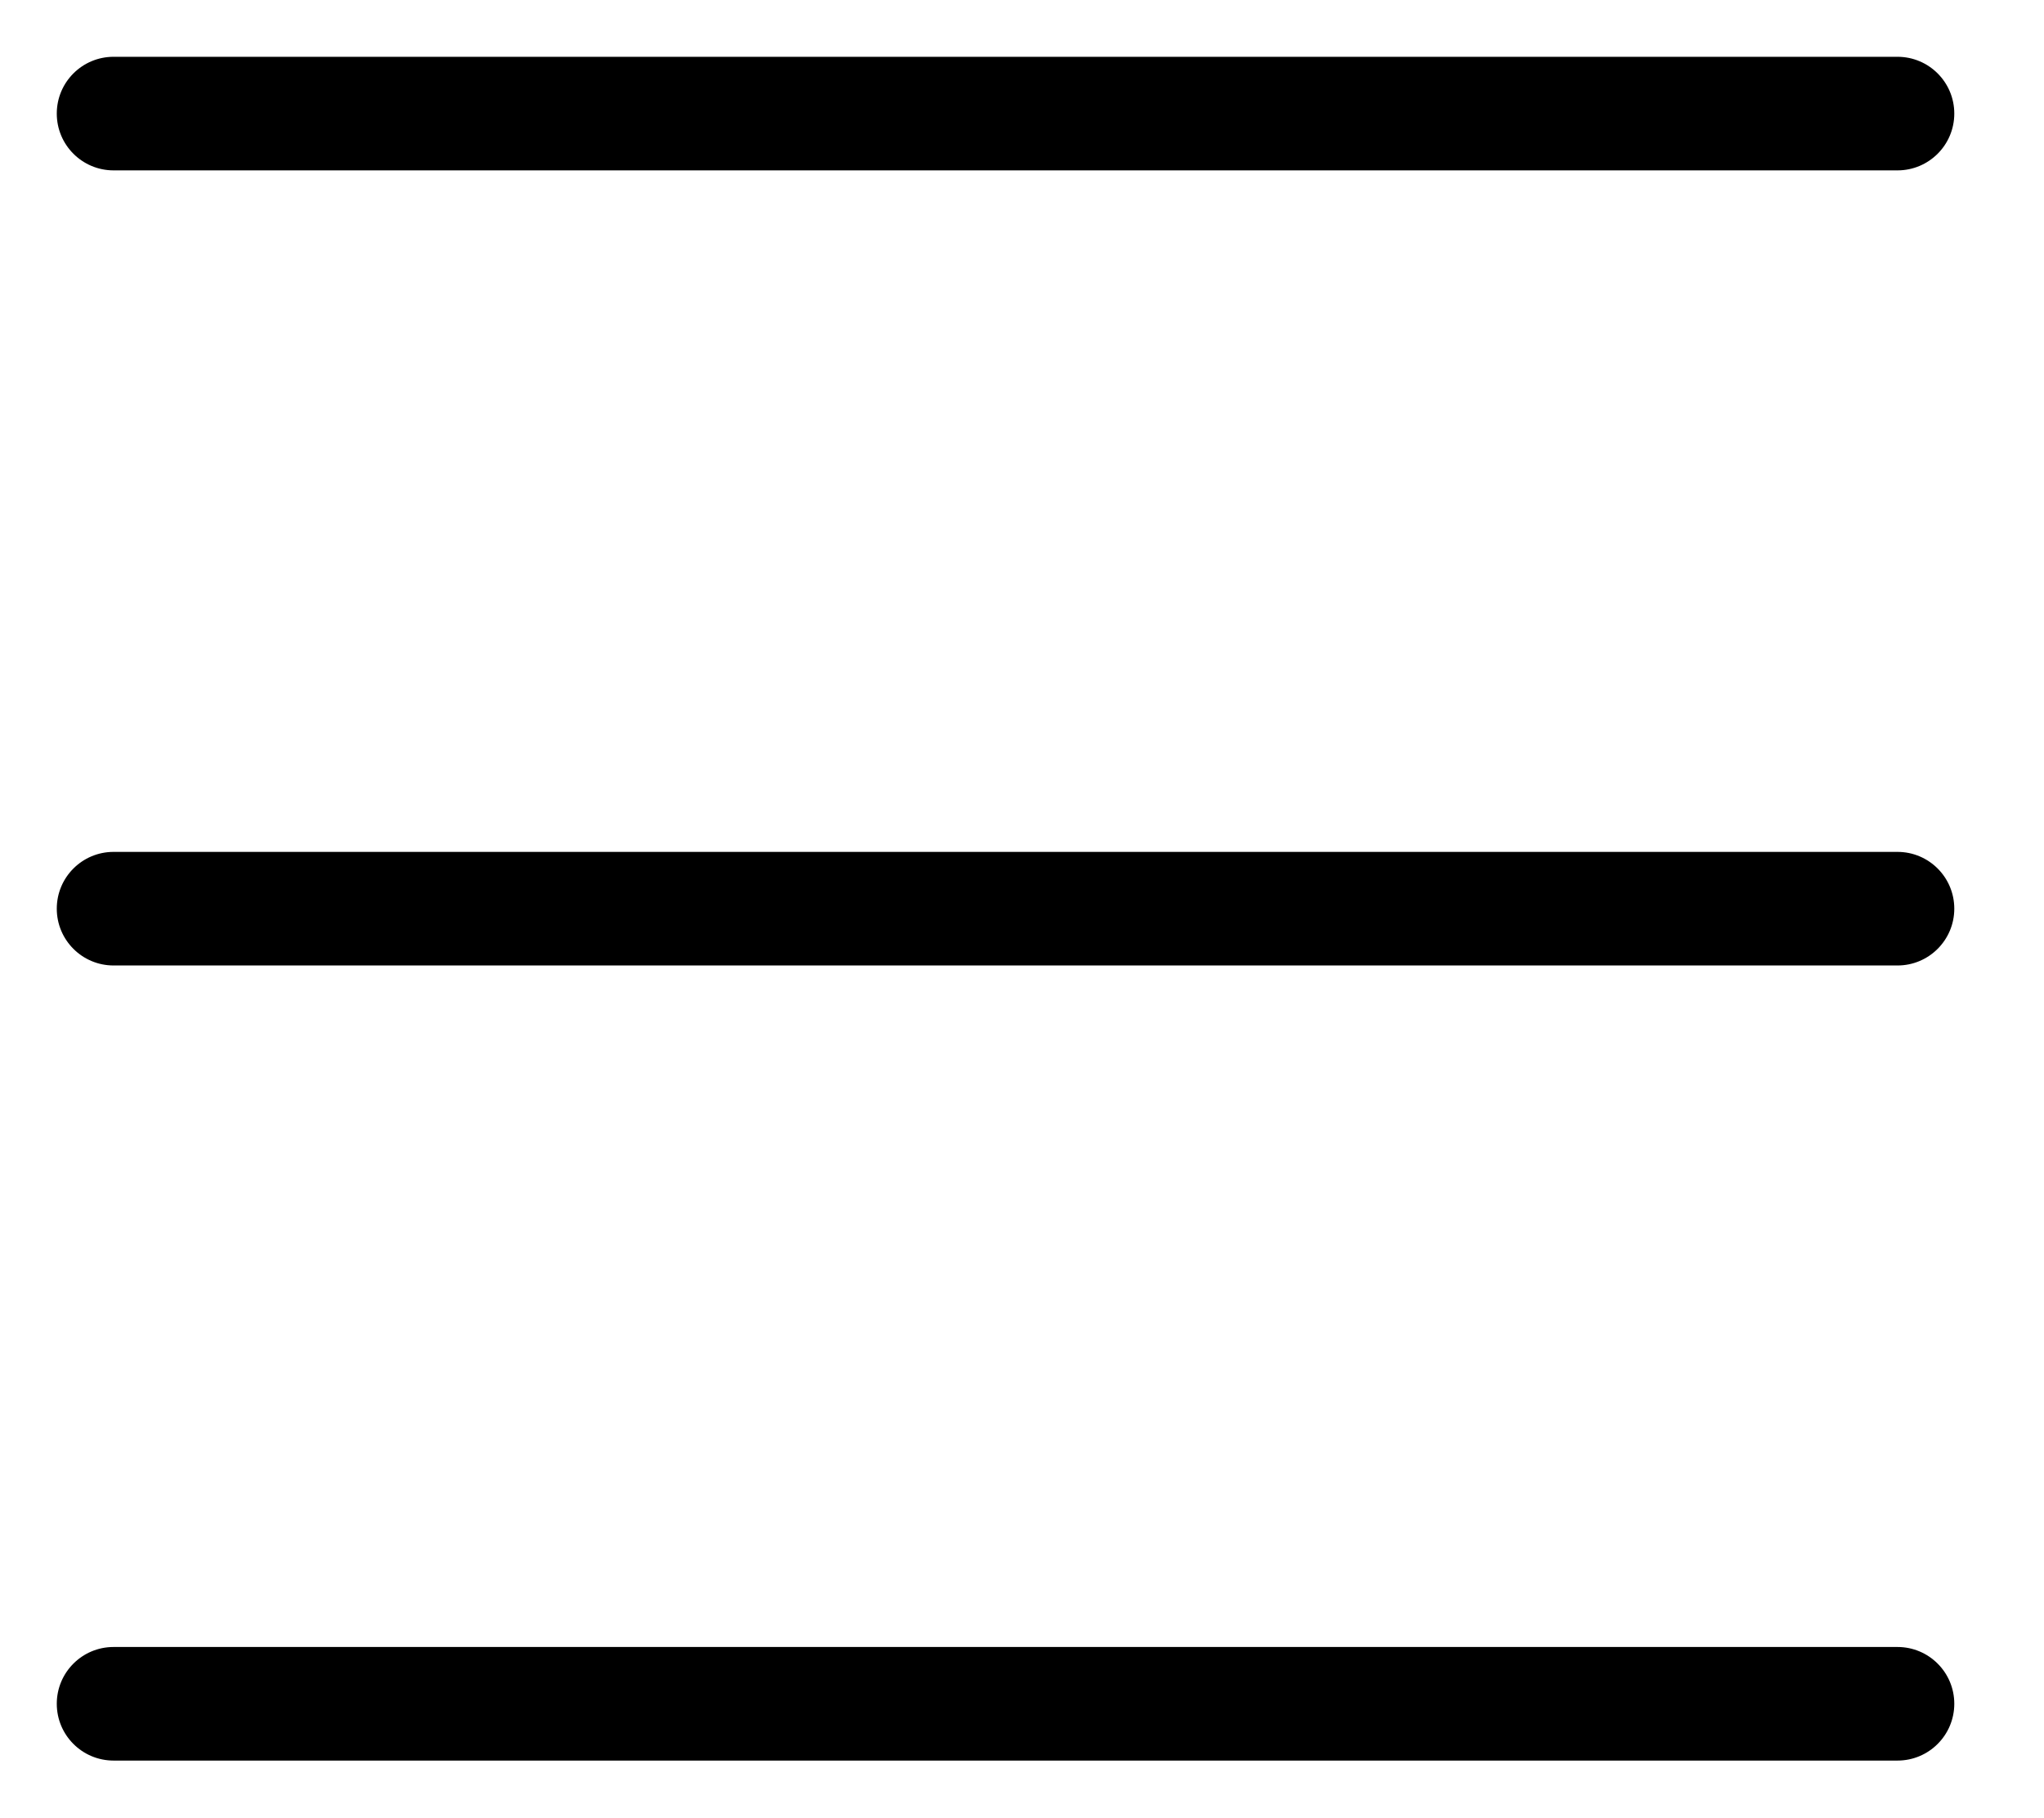
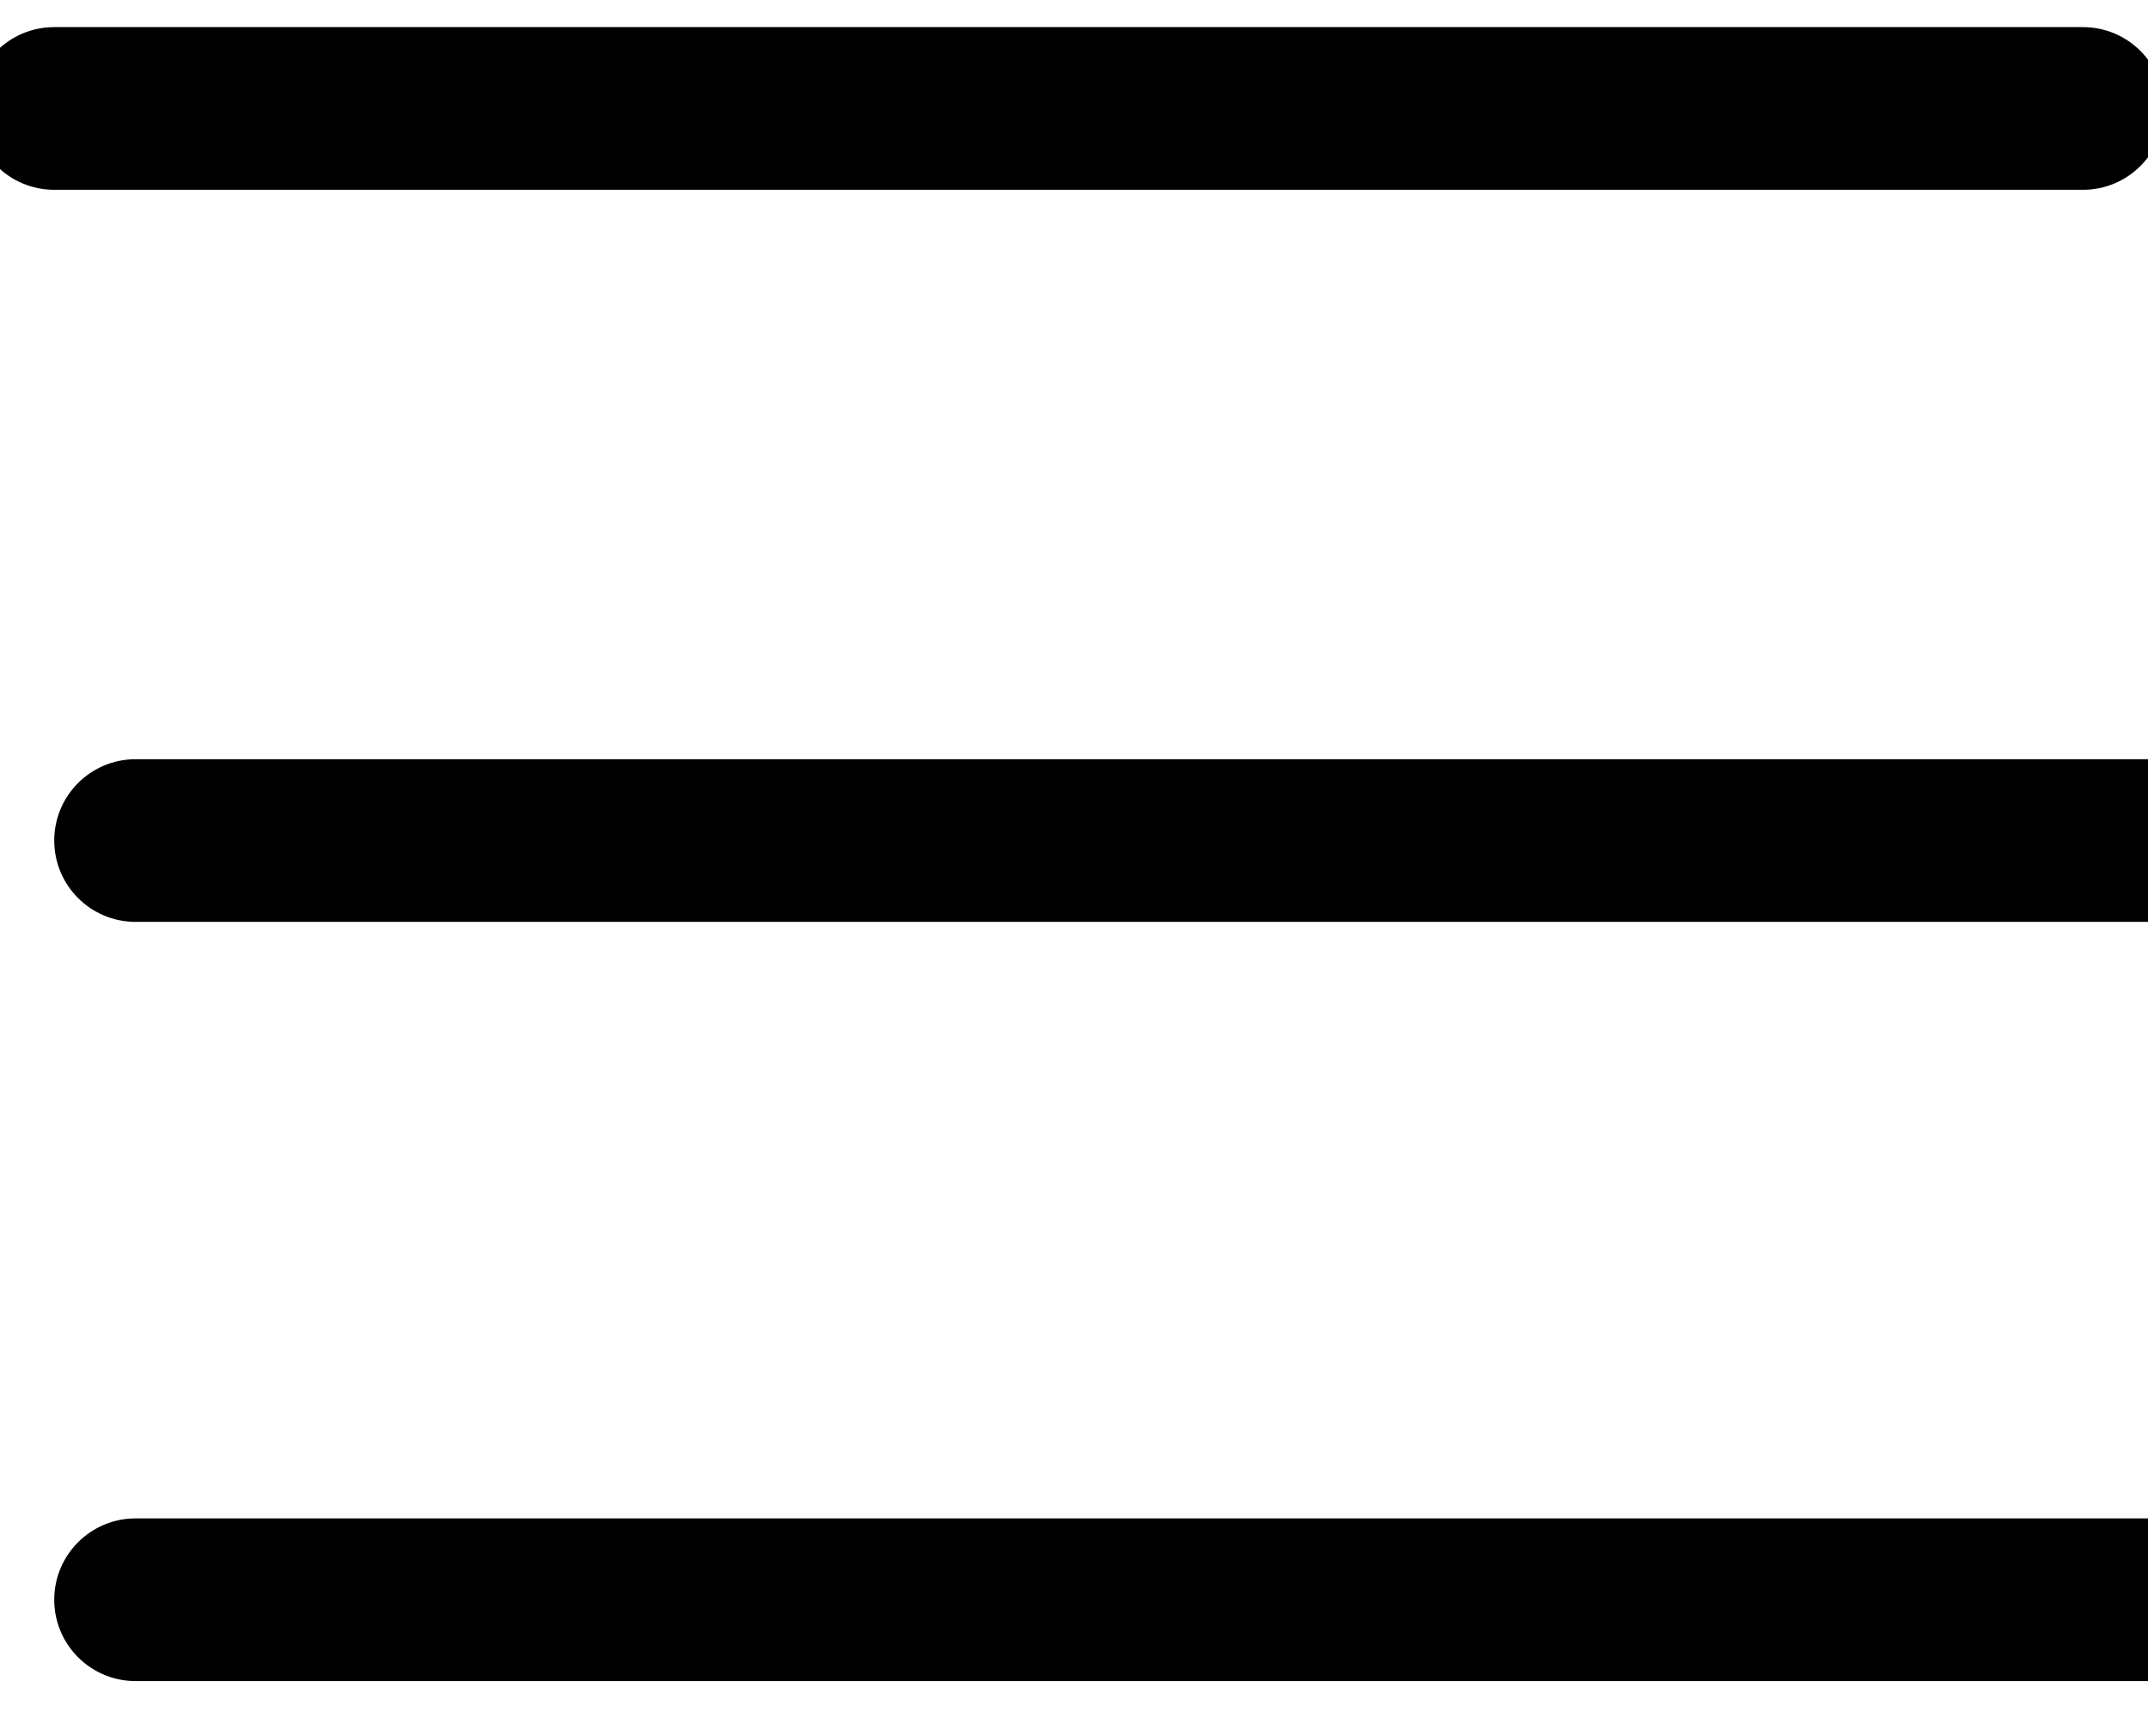
- <svg xmlns="http://www.w3.org/2000/svg" fill="none" class="icon icon-hamburger" viewBox="0 0 18 16">
-   <path fill="currentColor" d="M1 .5a.5.5 0 1 0 0 1h15.71a.5.5 0 0 0 0-1zM.5 8a.5.5 0 0 1 .5-.5h15.71a.5.5 0 0 1 0 1H1A.5.5 0 0 1 .5 8m0 7a.5.5 0 0 1 .5-.5h15.71a.5.5 0 0 1 0 1H1a.5.5 0 0 1-.5-.5" />
+ <svg xmlns="http://www.w3.org/2000/svg" fill="none" class="icon icon-hamburger" viewBox="0 0 19.8 16">
+   <path fill="currentColor" d="M0.5 .25a.75.75 0 1 0 0 1.5h18.7a.75.75 0 0 0 0-1.5zM0.5 7.75a.75.75 0 0 1 .75-.75h18.7a.75.75 0 0 1 0 1.5H1.25a.75.75 0 0 1-.75-.75m0 7a.75.75 0 0 1 .75-.75h18.7a.75.75 0 0 1 0 1.5H1.25a.75.75 0 0 1-.75-.75" />
</svg>
